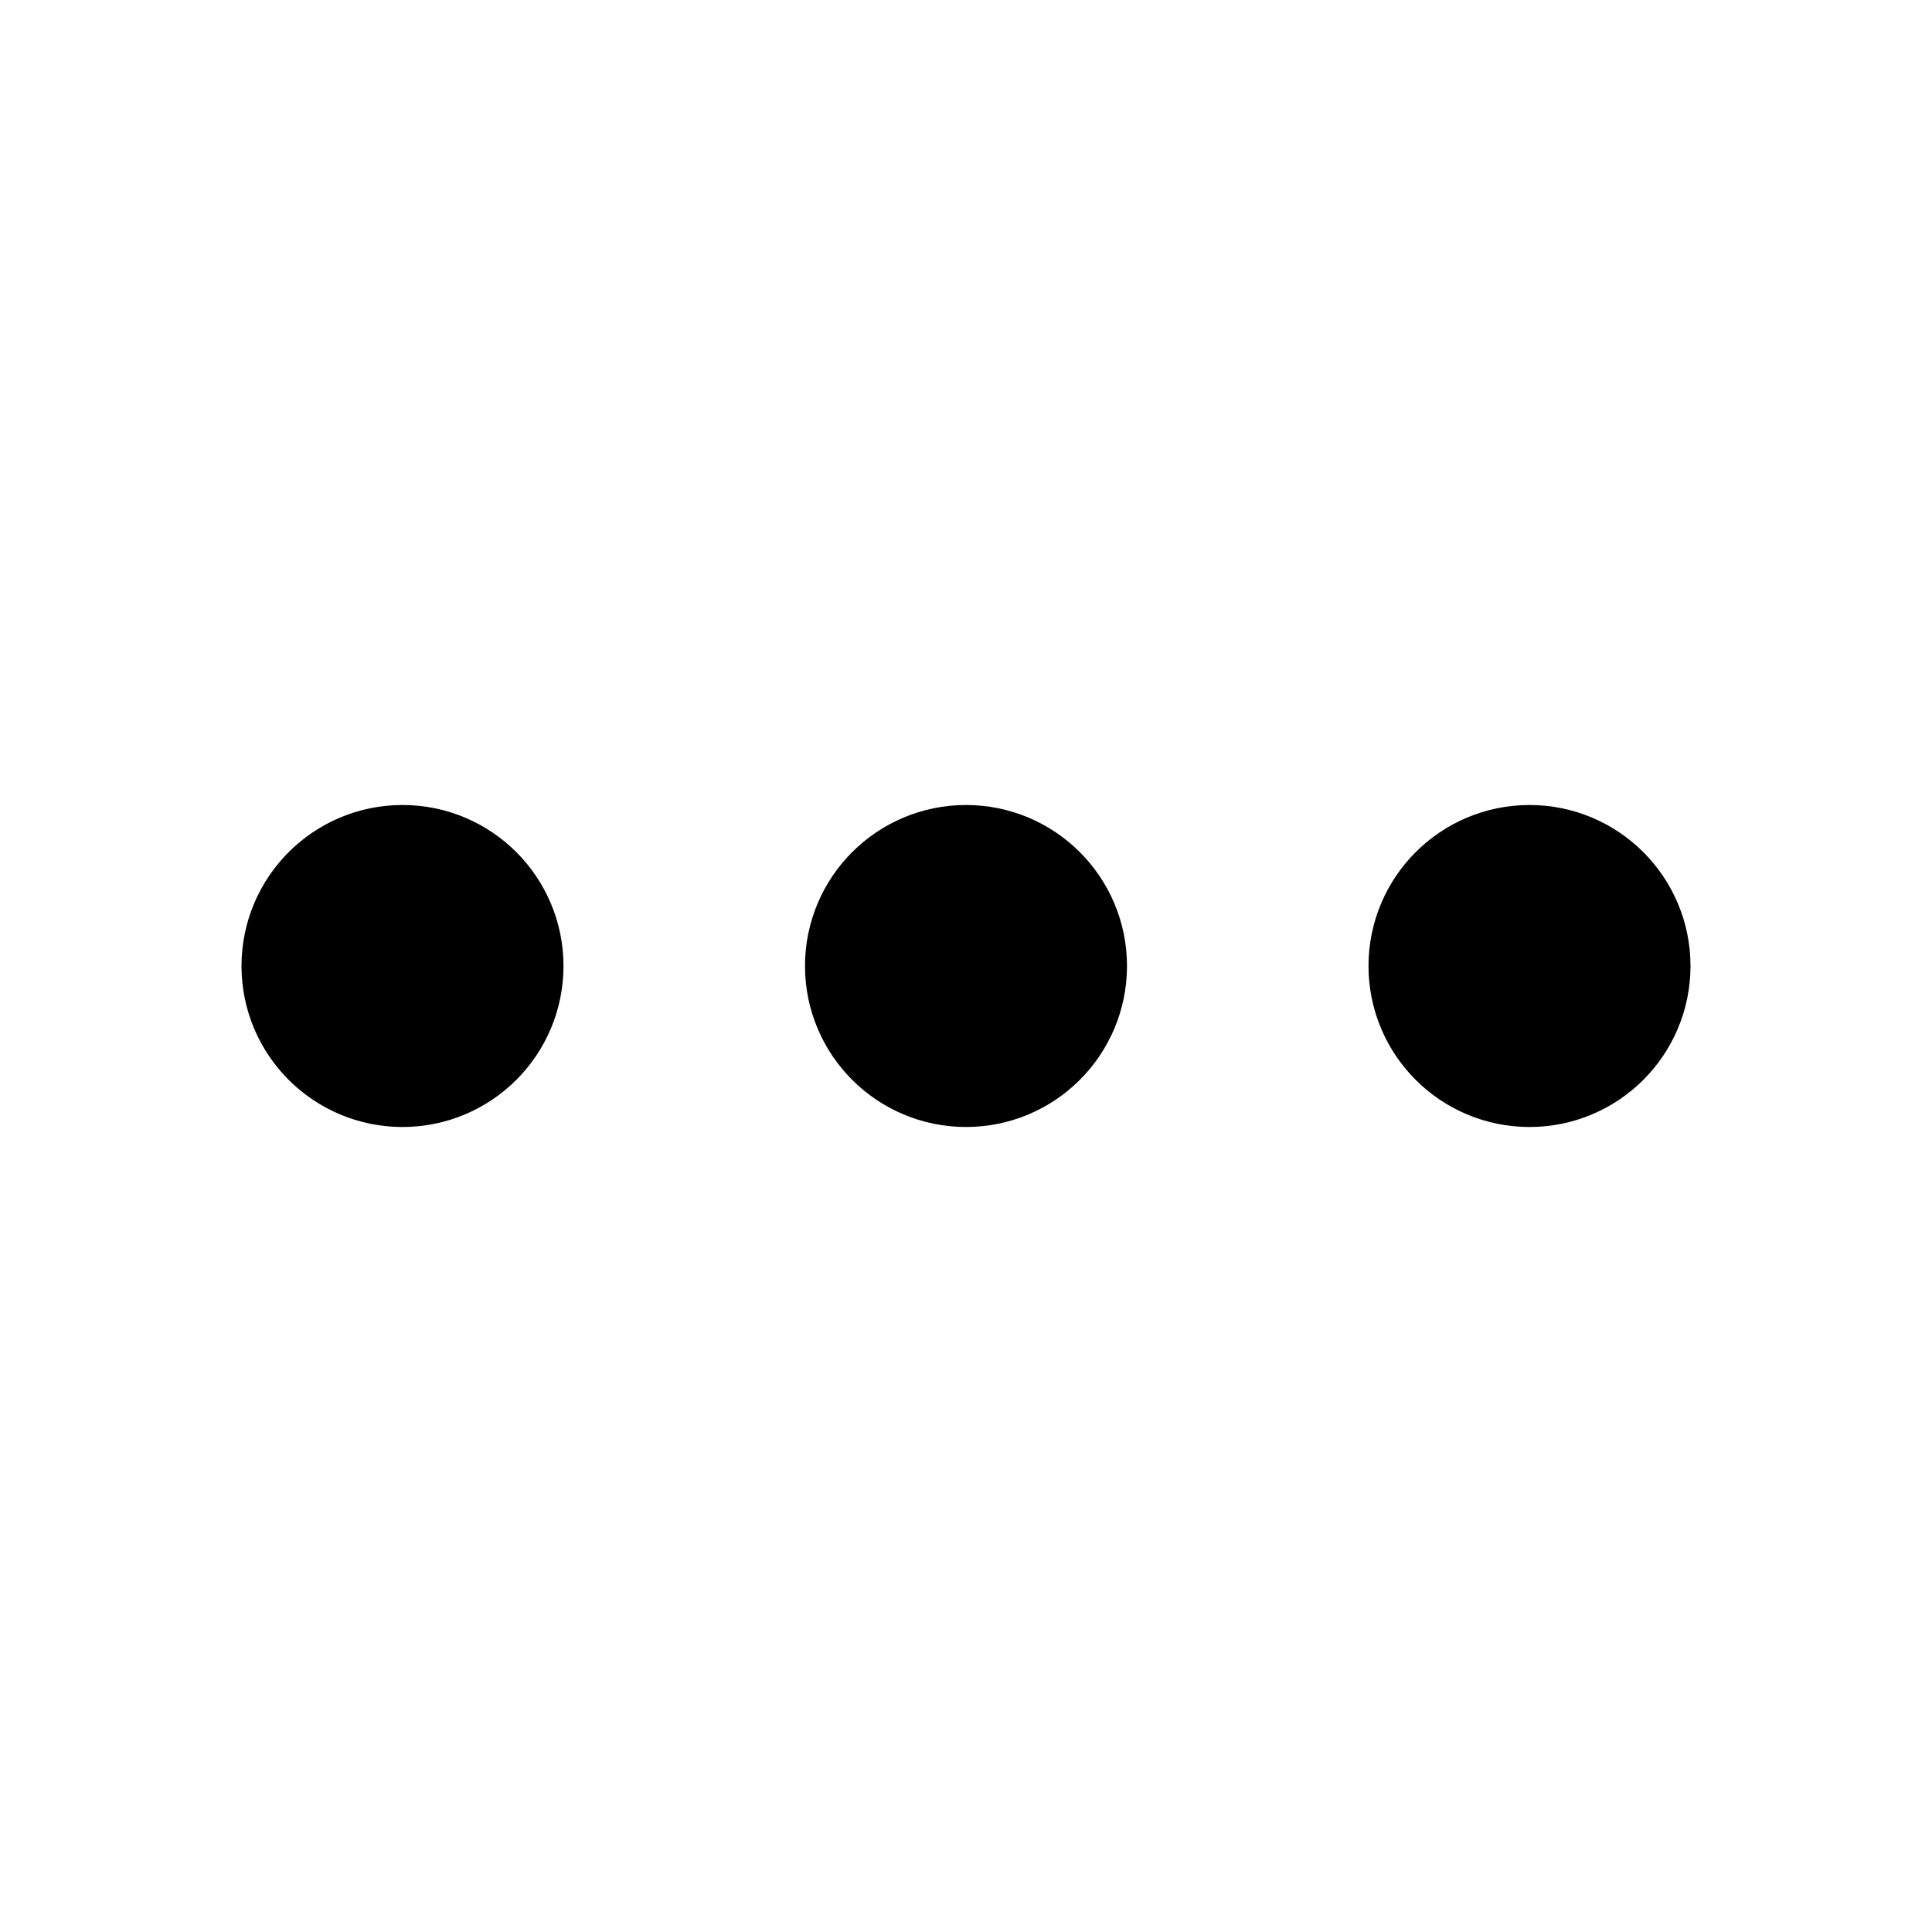
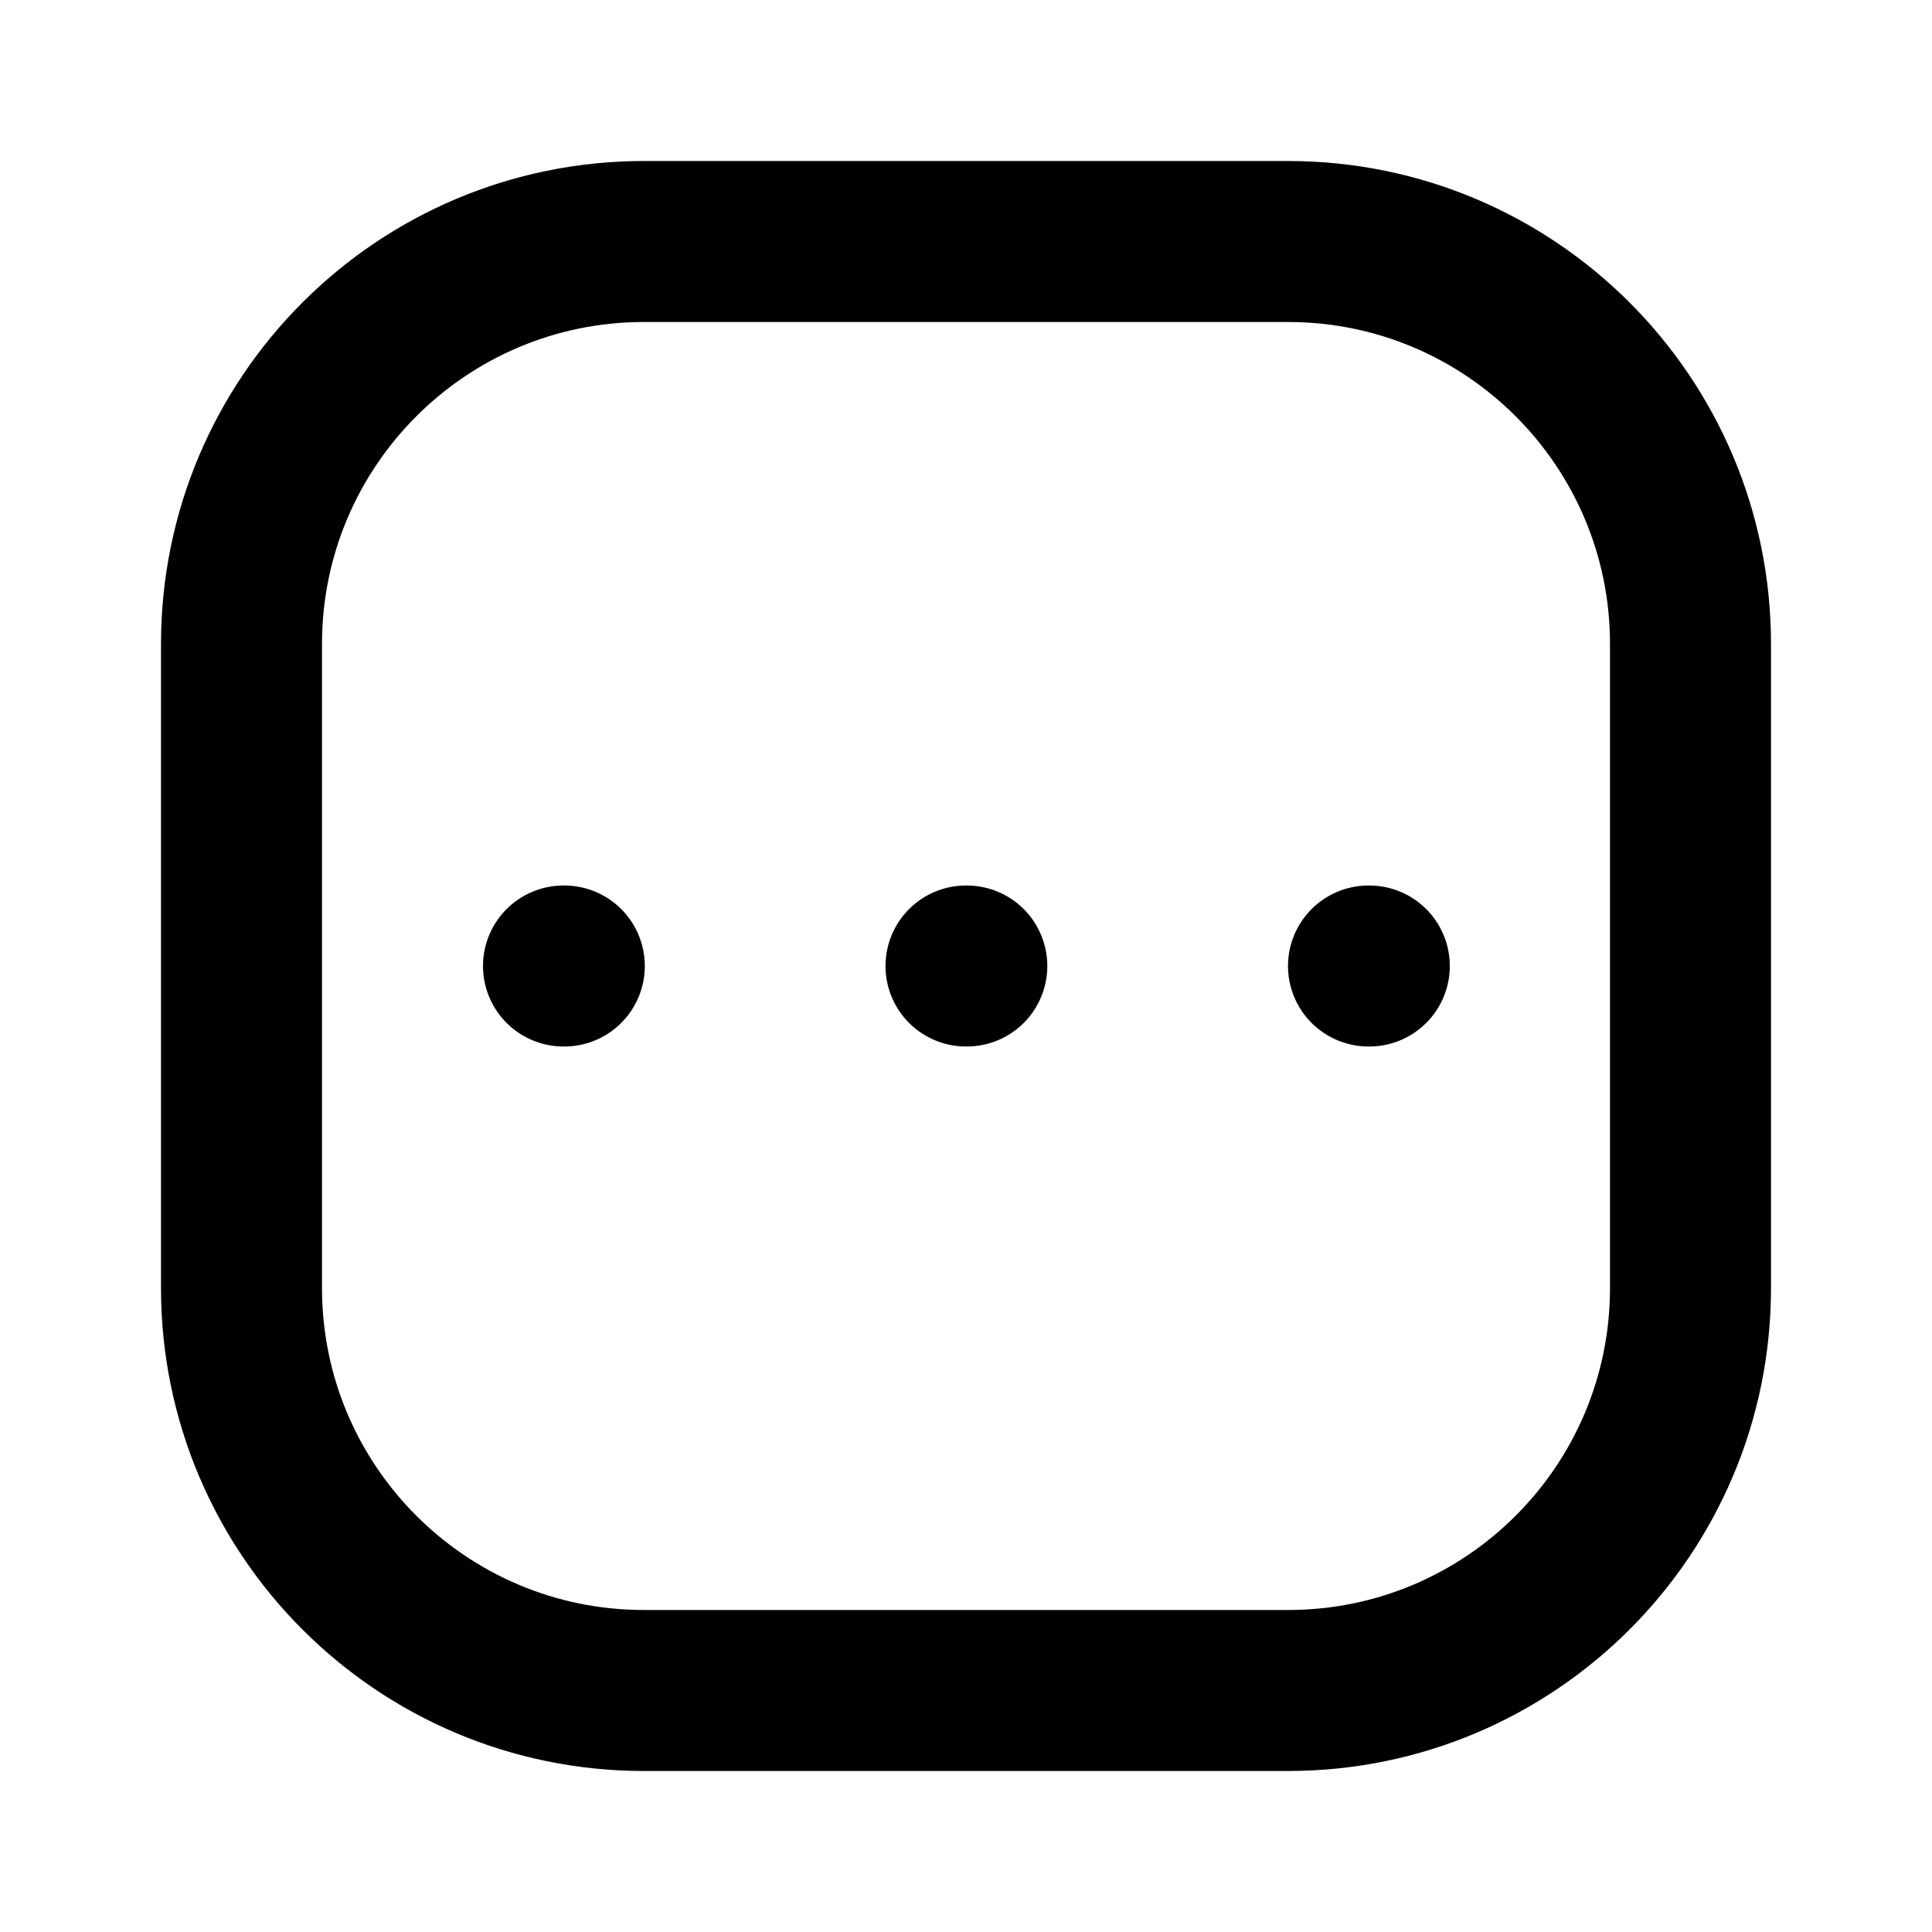
- <svg xmlns="http://www.w3.org/2000/svg" class="lucide lucide-ellipsis" width="24" height="24" viewBox="0 0 24 24" fill="none" stroke="currentColor" stroke-width="2" stroke-linecap="round" stroke-linejoin="round">
-   <circle cx="12" cy="12" r="1" />
-   <circle cx="19" cy="12" r="1" />
-   <circle cx="5" cy="12" r="1" />
+ <svg xmlns="http://www.w3.org/2000/svg" viewBox="0 0 24 24" fill="none" stroke="currentColor" stroke-width="2" stroke-linecap="round" stroke-linejoin="round">
+   <rect x="3" y="3" width="18" height="18" rx="5" />
+   <path d="M7 12h.01M12 12h.01M17 12h.01" />
</svg>
